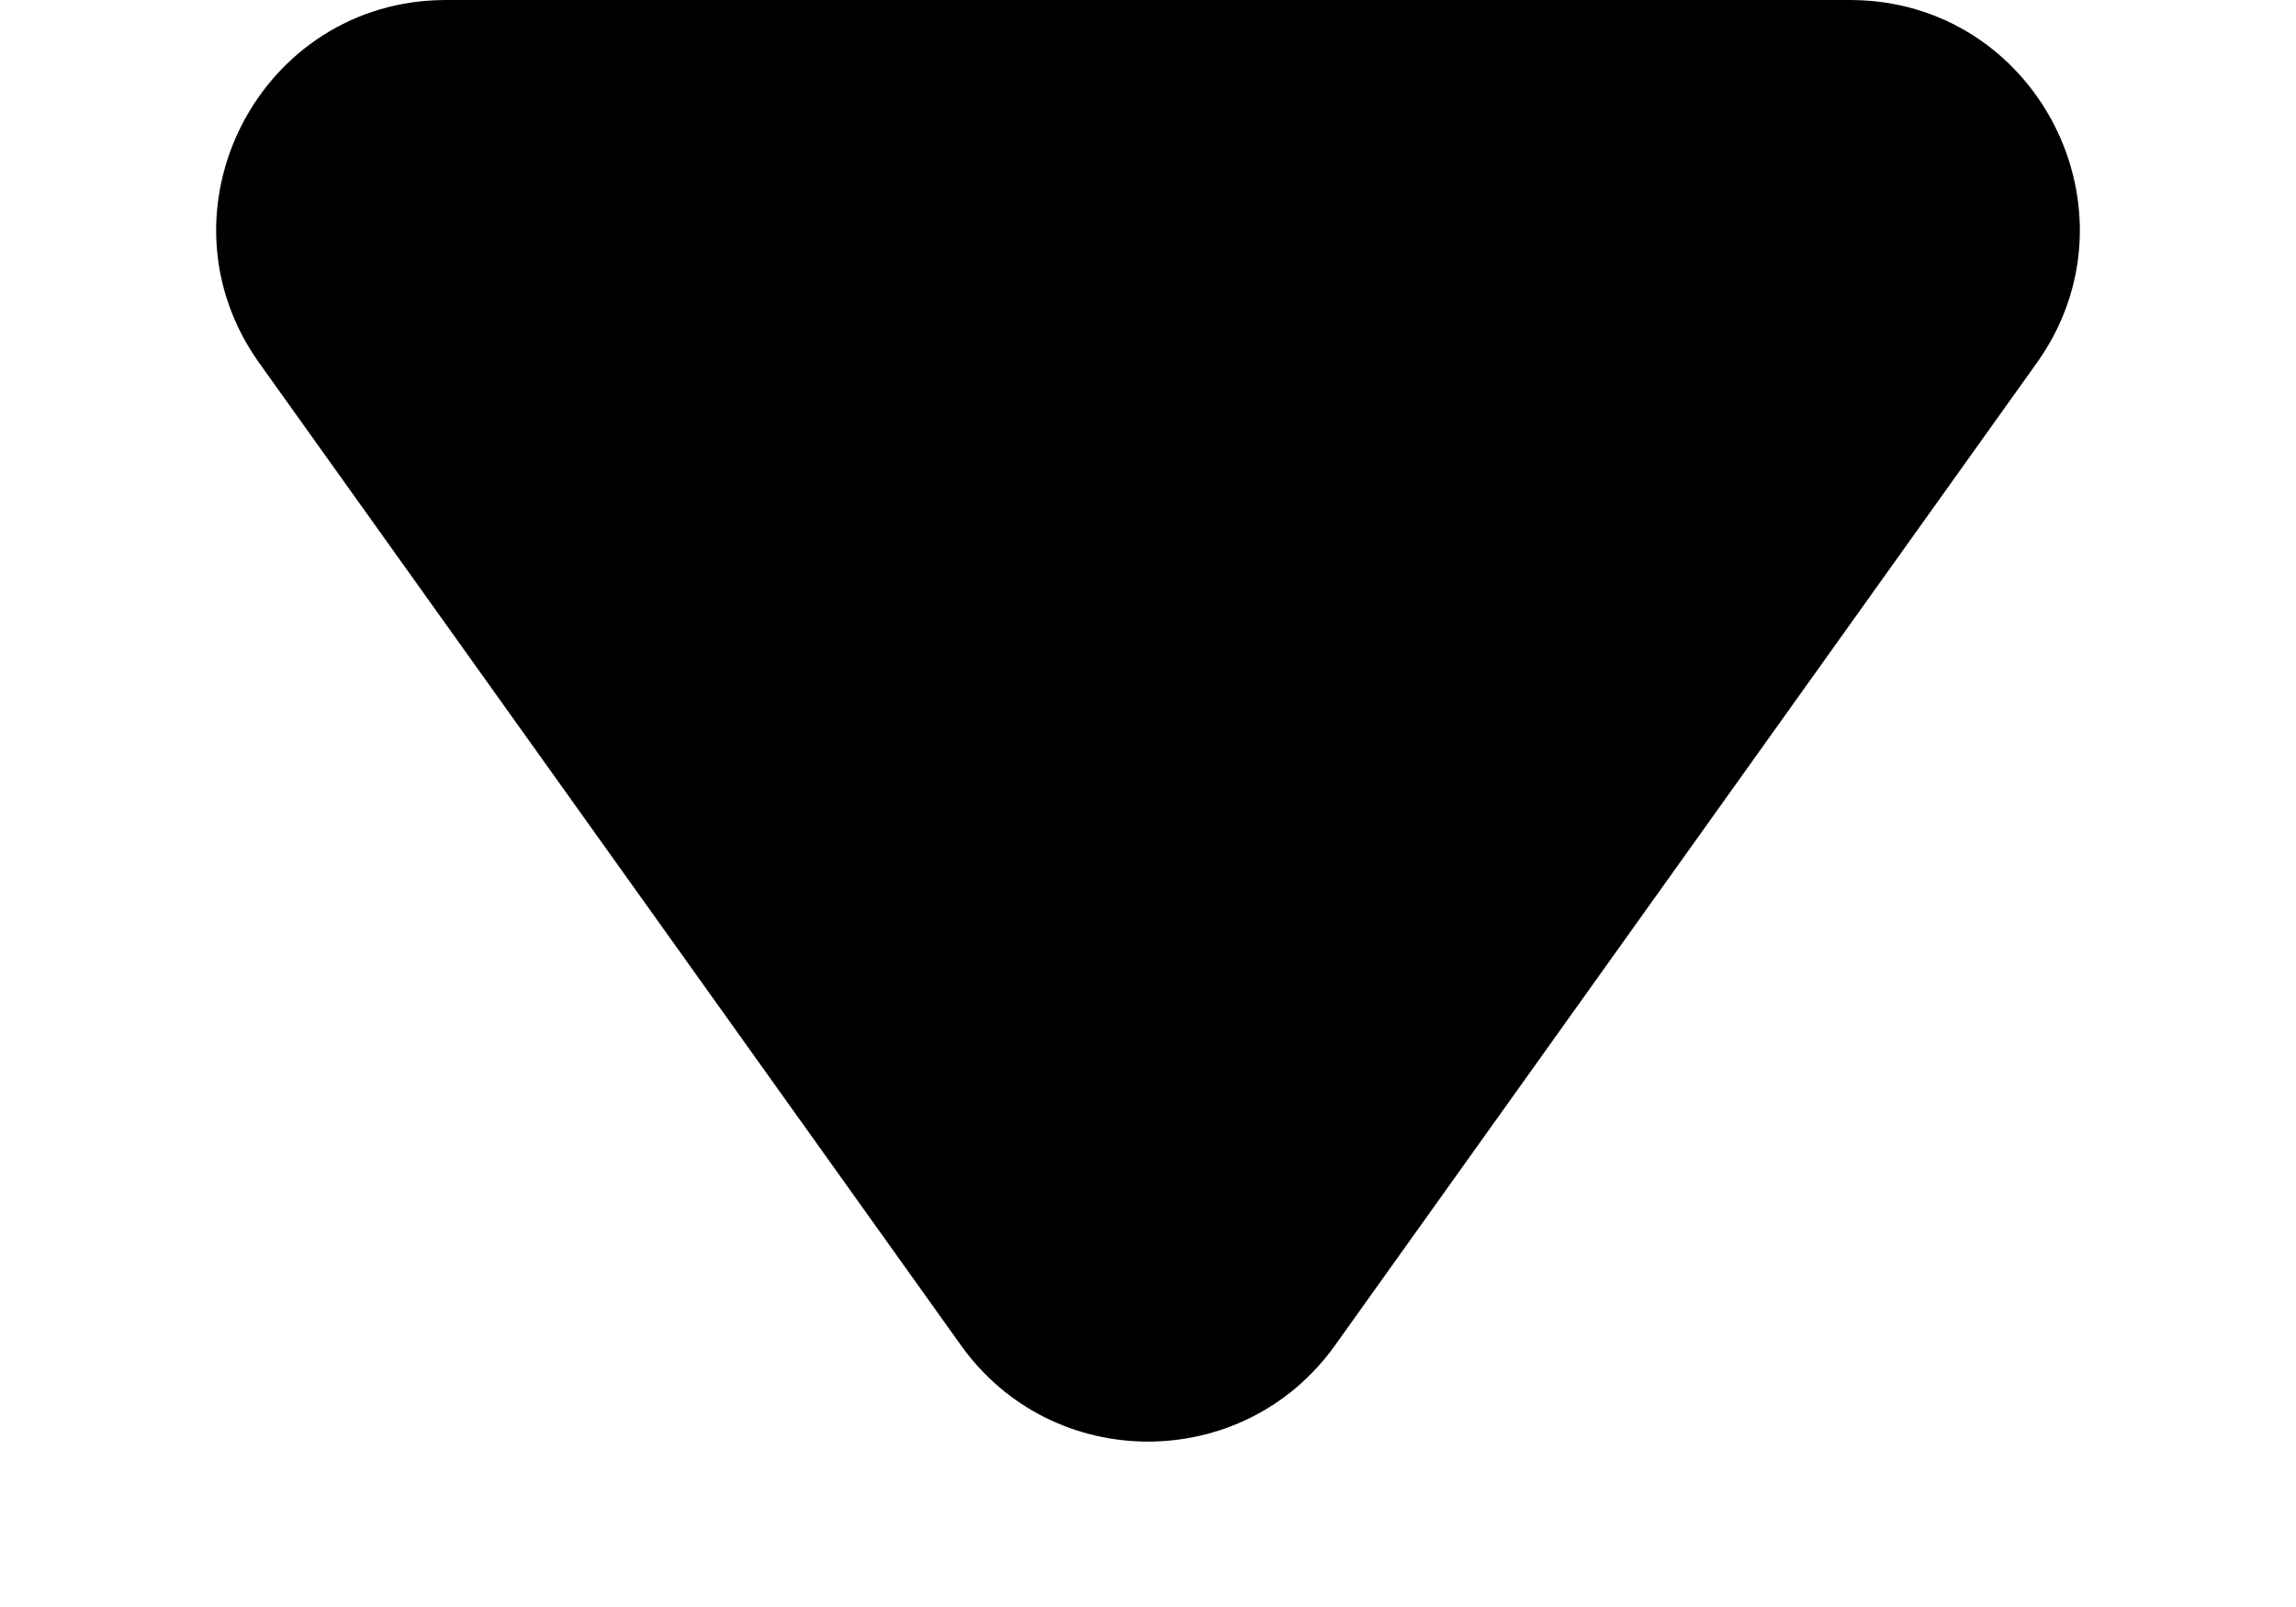
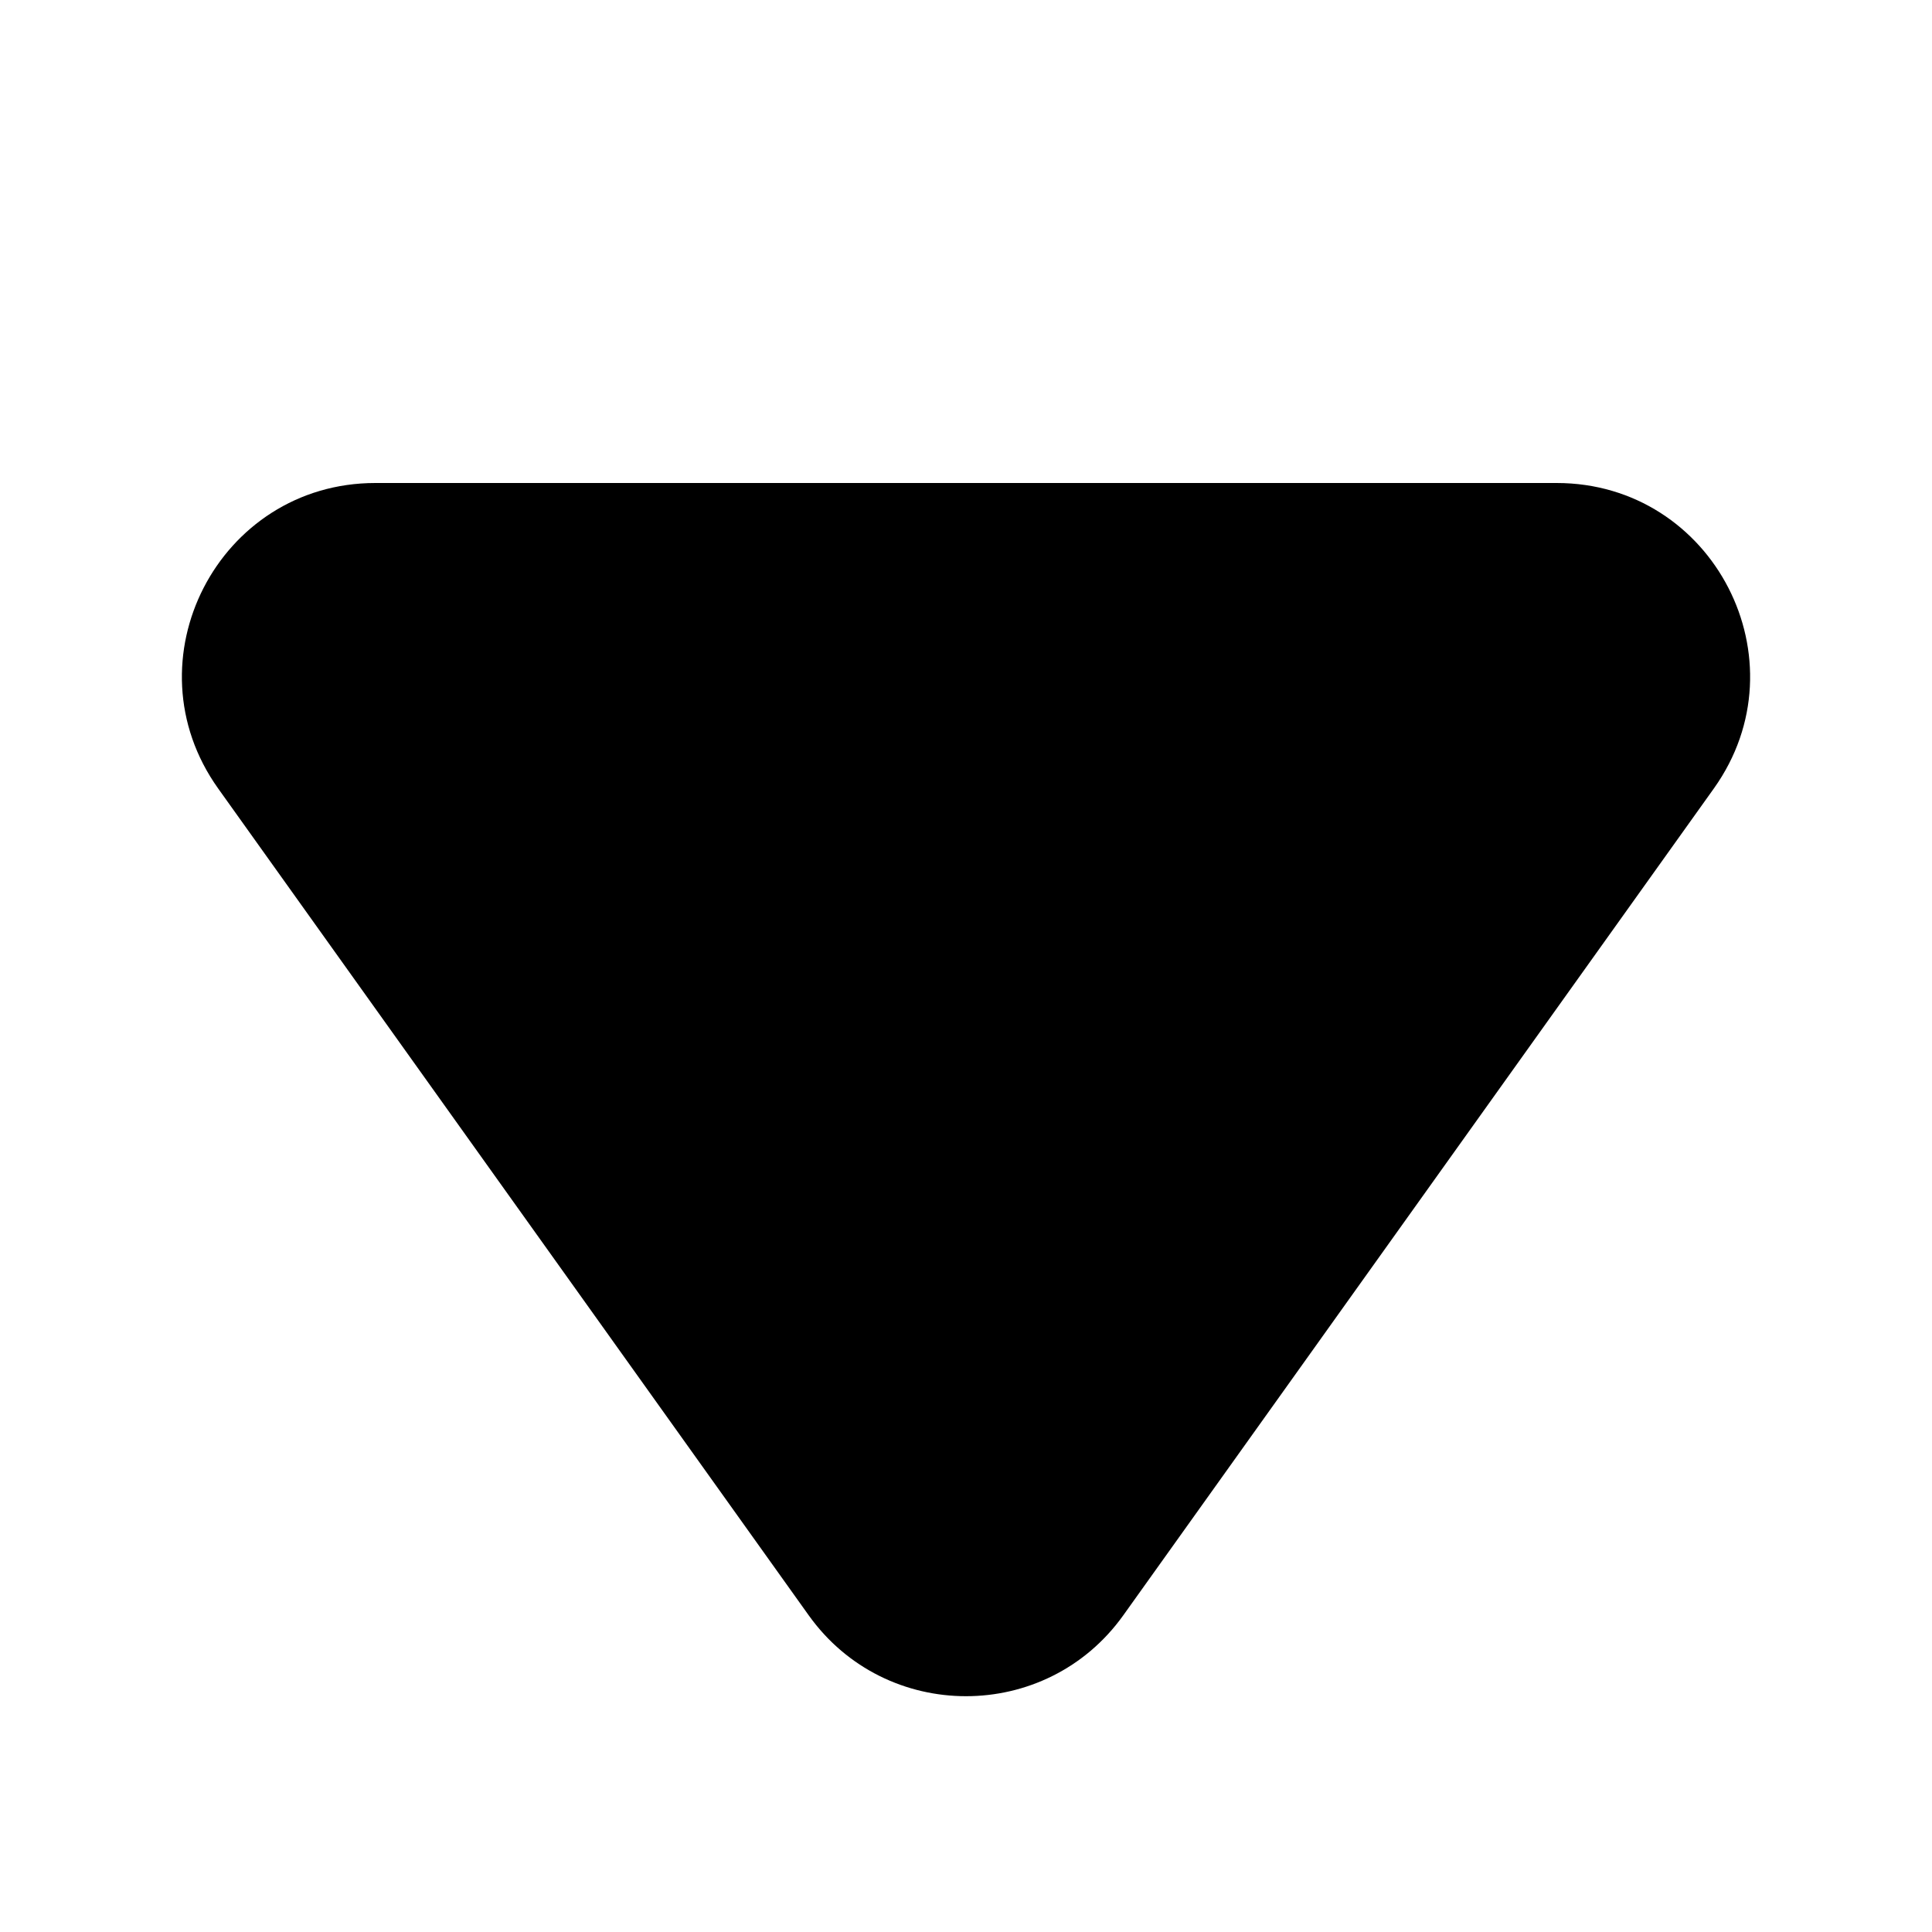
- <svg xmlns="http://www.w3.org/2000/svg" viewBox="0 0 10 7" fill="none">
+ <svg xmlns="http://www.w3.org/2000/svg" viewBox="0 -2.5 10 10" fill="none">
  <path d="M5.814 5.861C5.415 6.419 4.585 6.419 4.186 5.861L1.129 1.581C0.657 0.919 1.13 1.78218e-07 1.943 2.49325e-07L8.057 7.83795e-07C8.87 8.54903e-07 9.343 0.919 8.871 1.581L5.814 5.861Z" fill="currentColor" />
</svg>
